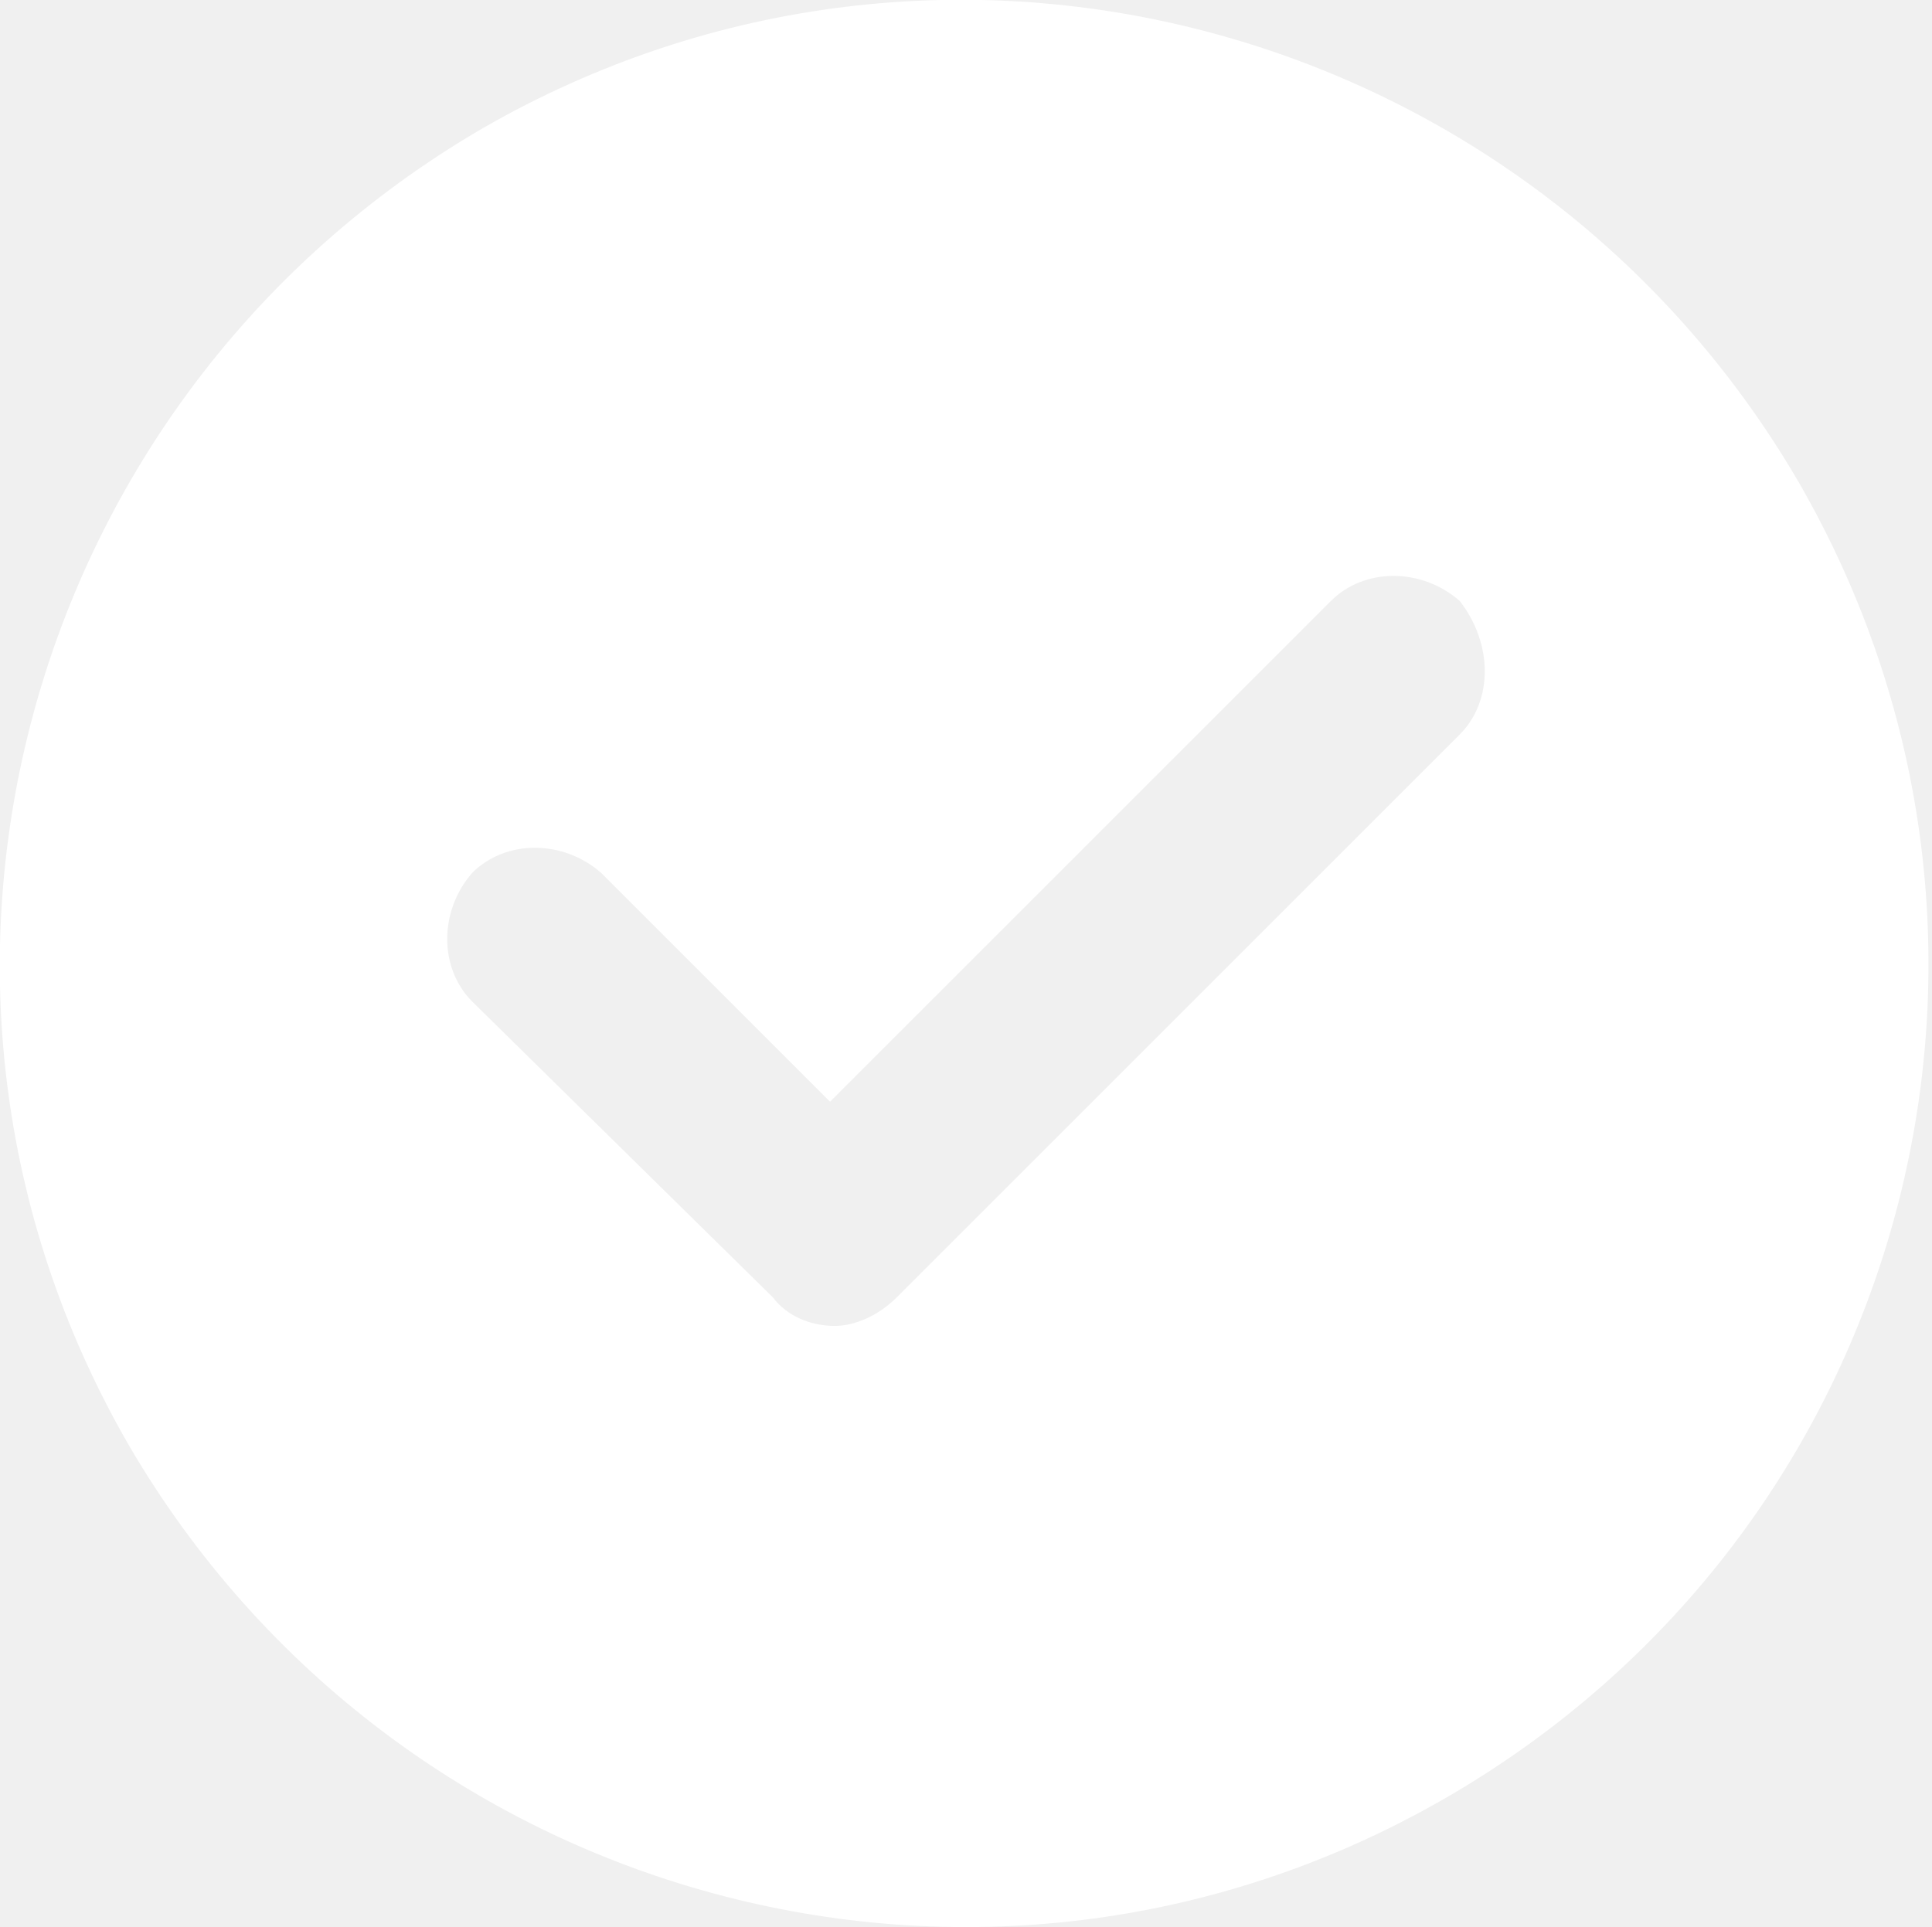
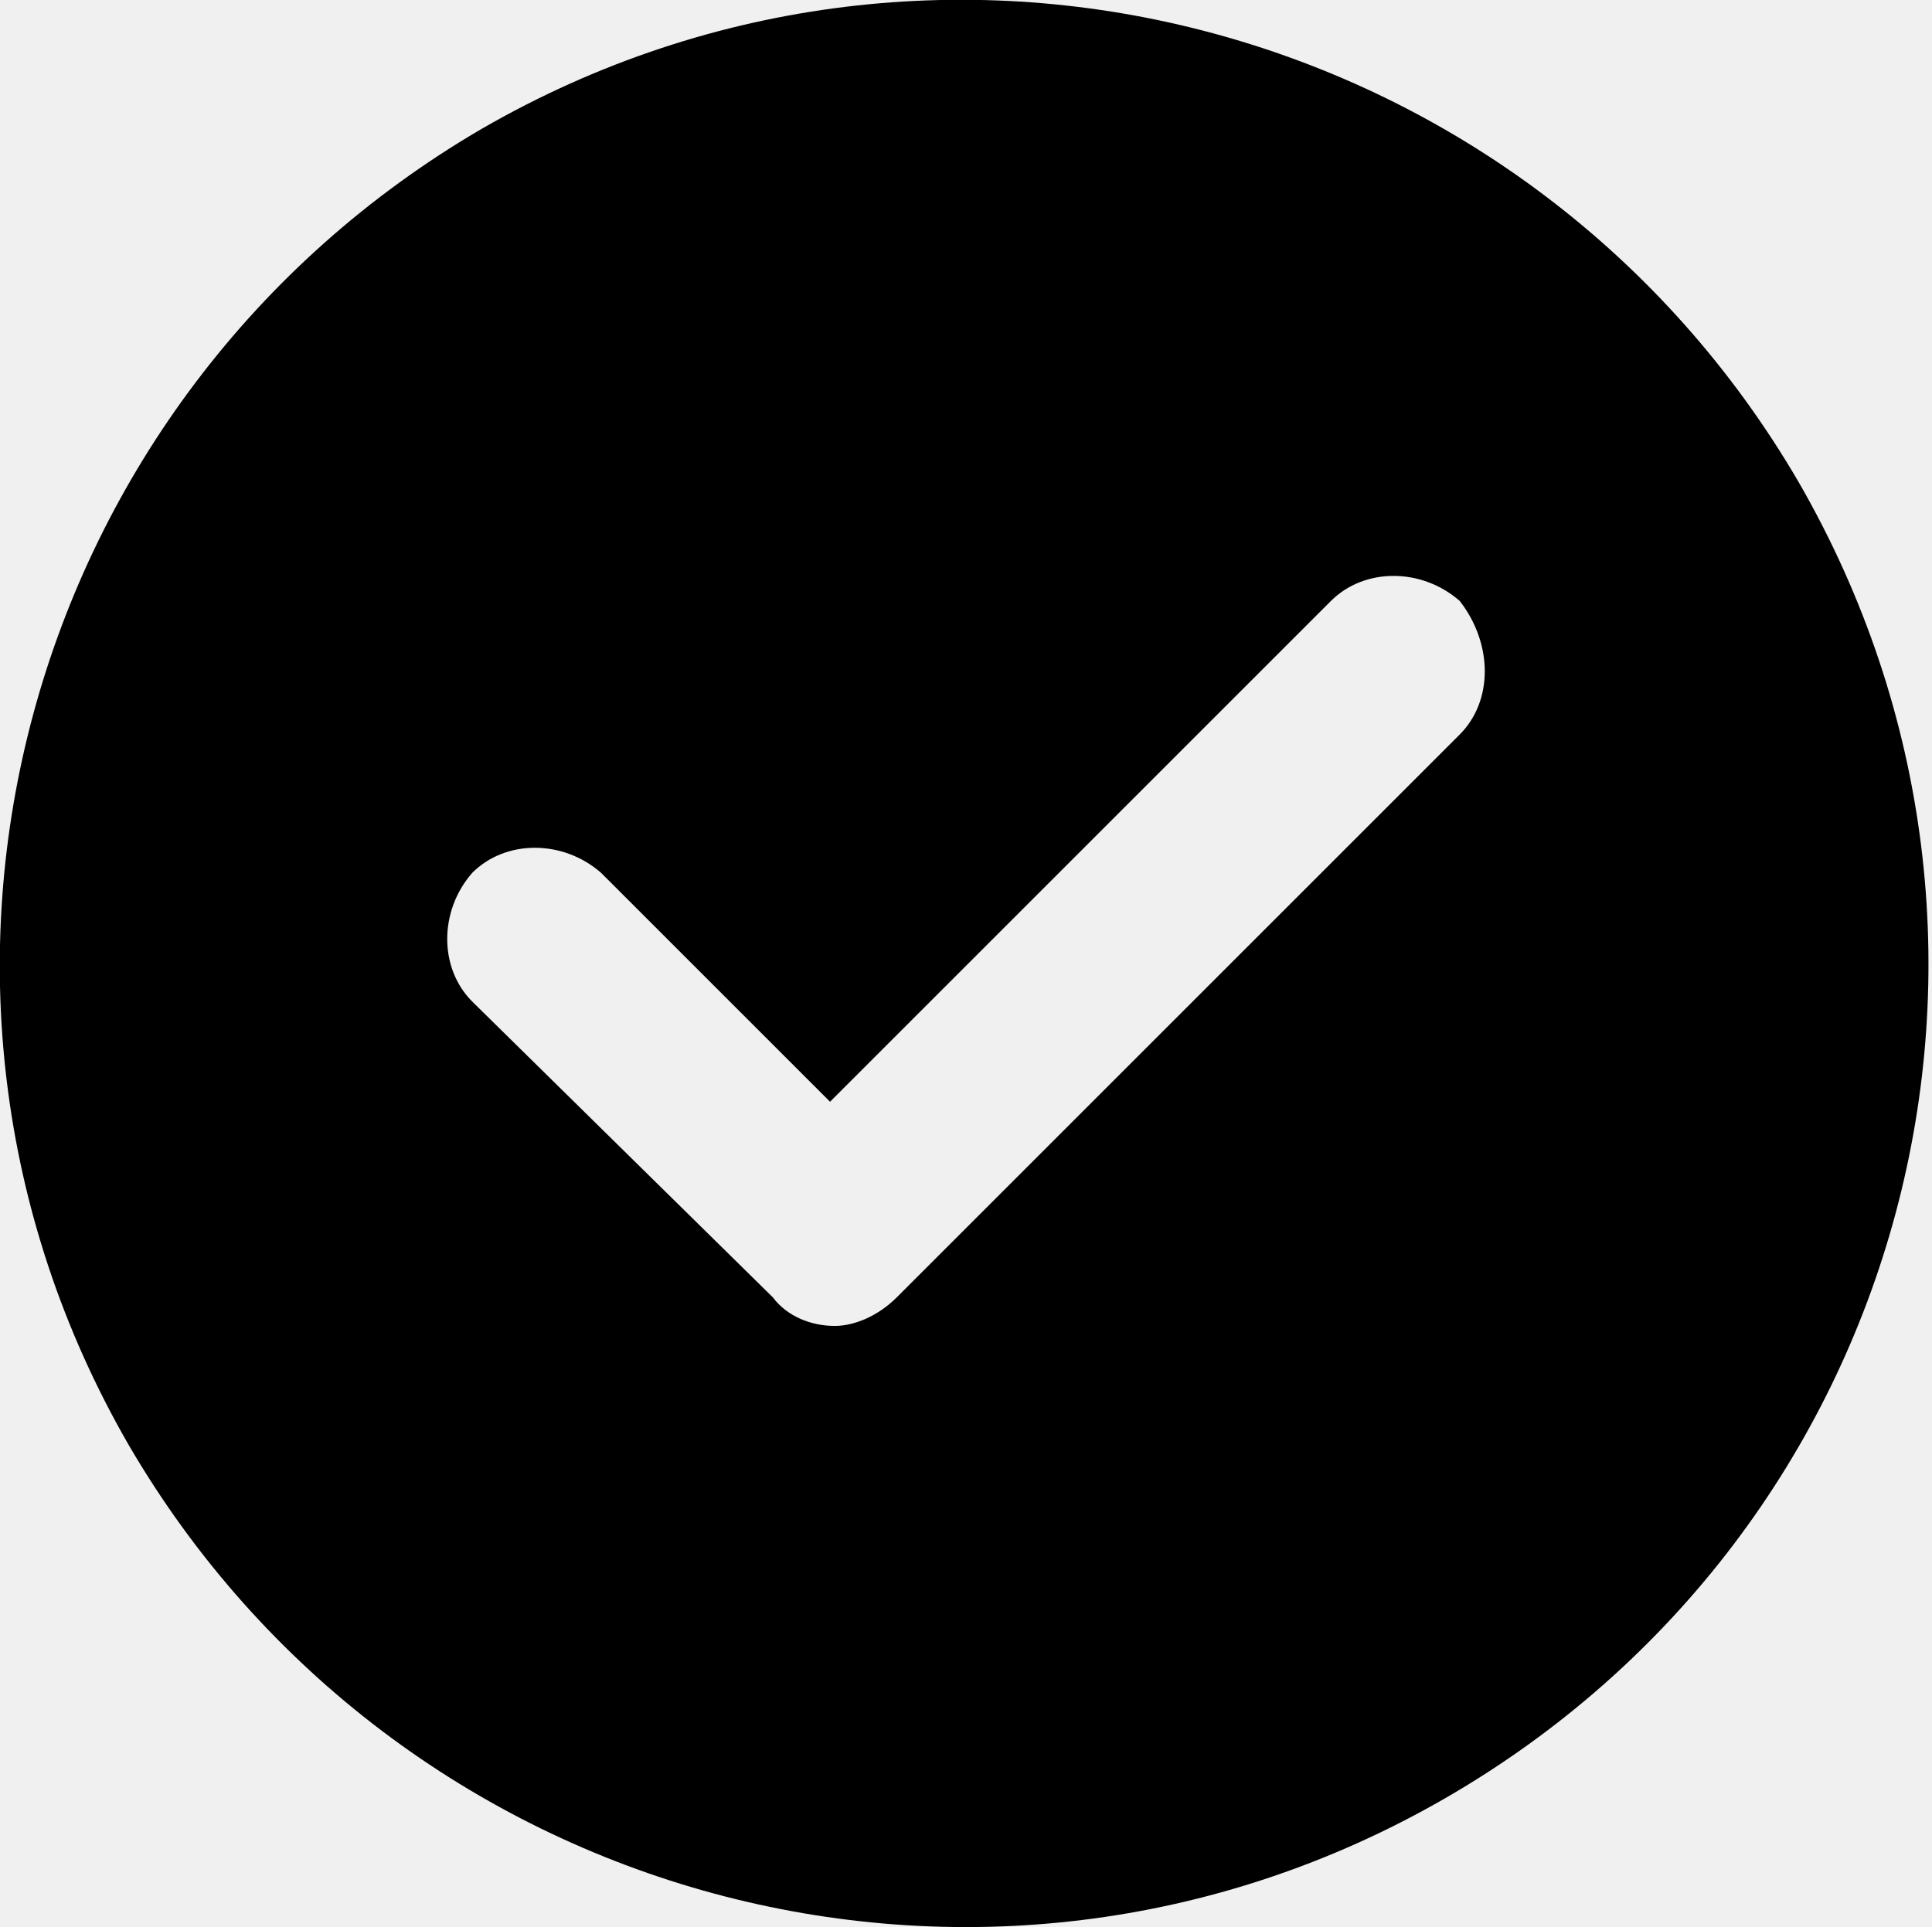
<svg xmlns="http://www.w3.org/2000/svg" version="1.1" id="Capa_1" x="0px" y="0px" viewBox="0 0 40.5 40.4" style="enable-background:new 0 0 40.5 40.4;" xml:space="preserve">
-   <style type="text/css">
- 	.st0{fill:#FFFFFF;}
- </style>
-   <path class="st0" d="M37.7,10.1c-5.6-9.6-17.9-13-27.6-7.4c-9.6,5.6-13,17.9-7.4,27.6c5.6,9.6,17.9,13,27.6,7.4S43.3,19.8,37.7,10.1  z M30.6,15.4L18.8,27.2c-0.4,0.4-0.9,0.6-1.3,0.6c-0.5,0-1-0.2-1.3-0.6L9.9,21c-0.7-0.7-0.7-1.9,0-2.7c0.7-0.7,1.9-0.7,2.7,0  l4.8,4.8l10.5-10.5c0.7-0.7,1.9-0.7,2.7,0C31.3,13.5,31.3,14.7,30.6,15.4z" />
+   <path d="M37.7,10.1c-5.6-9.6-17.9-13-27.6-7.4c-9.6,5.6-13,17.9-7.4,27.6c5.6,9.6,17.9,13,27.6,7.4C40,32.1,43.3,19.8,37.7,10.1z   M30.6,15.4L18.8,27.2c-0.4,0.4-0.9,0.6-1.3,0.6c-0.5,0-1-0.2-1.3-0.6L9.9,21c-0.7-0.7-0.7-1.9,0-2.7c0.7-0.7,1.9-0.7,2.7,0l4.8,4.8  l10.5-10.5c0.7-0.7,1.9-0.7,2.7,0C31.3,13.5,31.3,14.7,30.6,15.4z" />
</svg>
